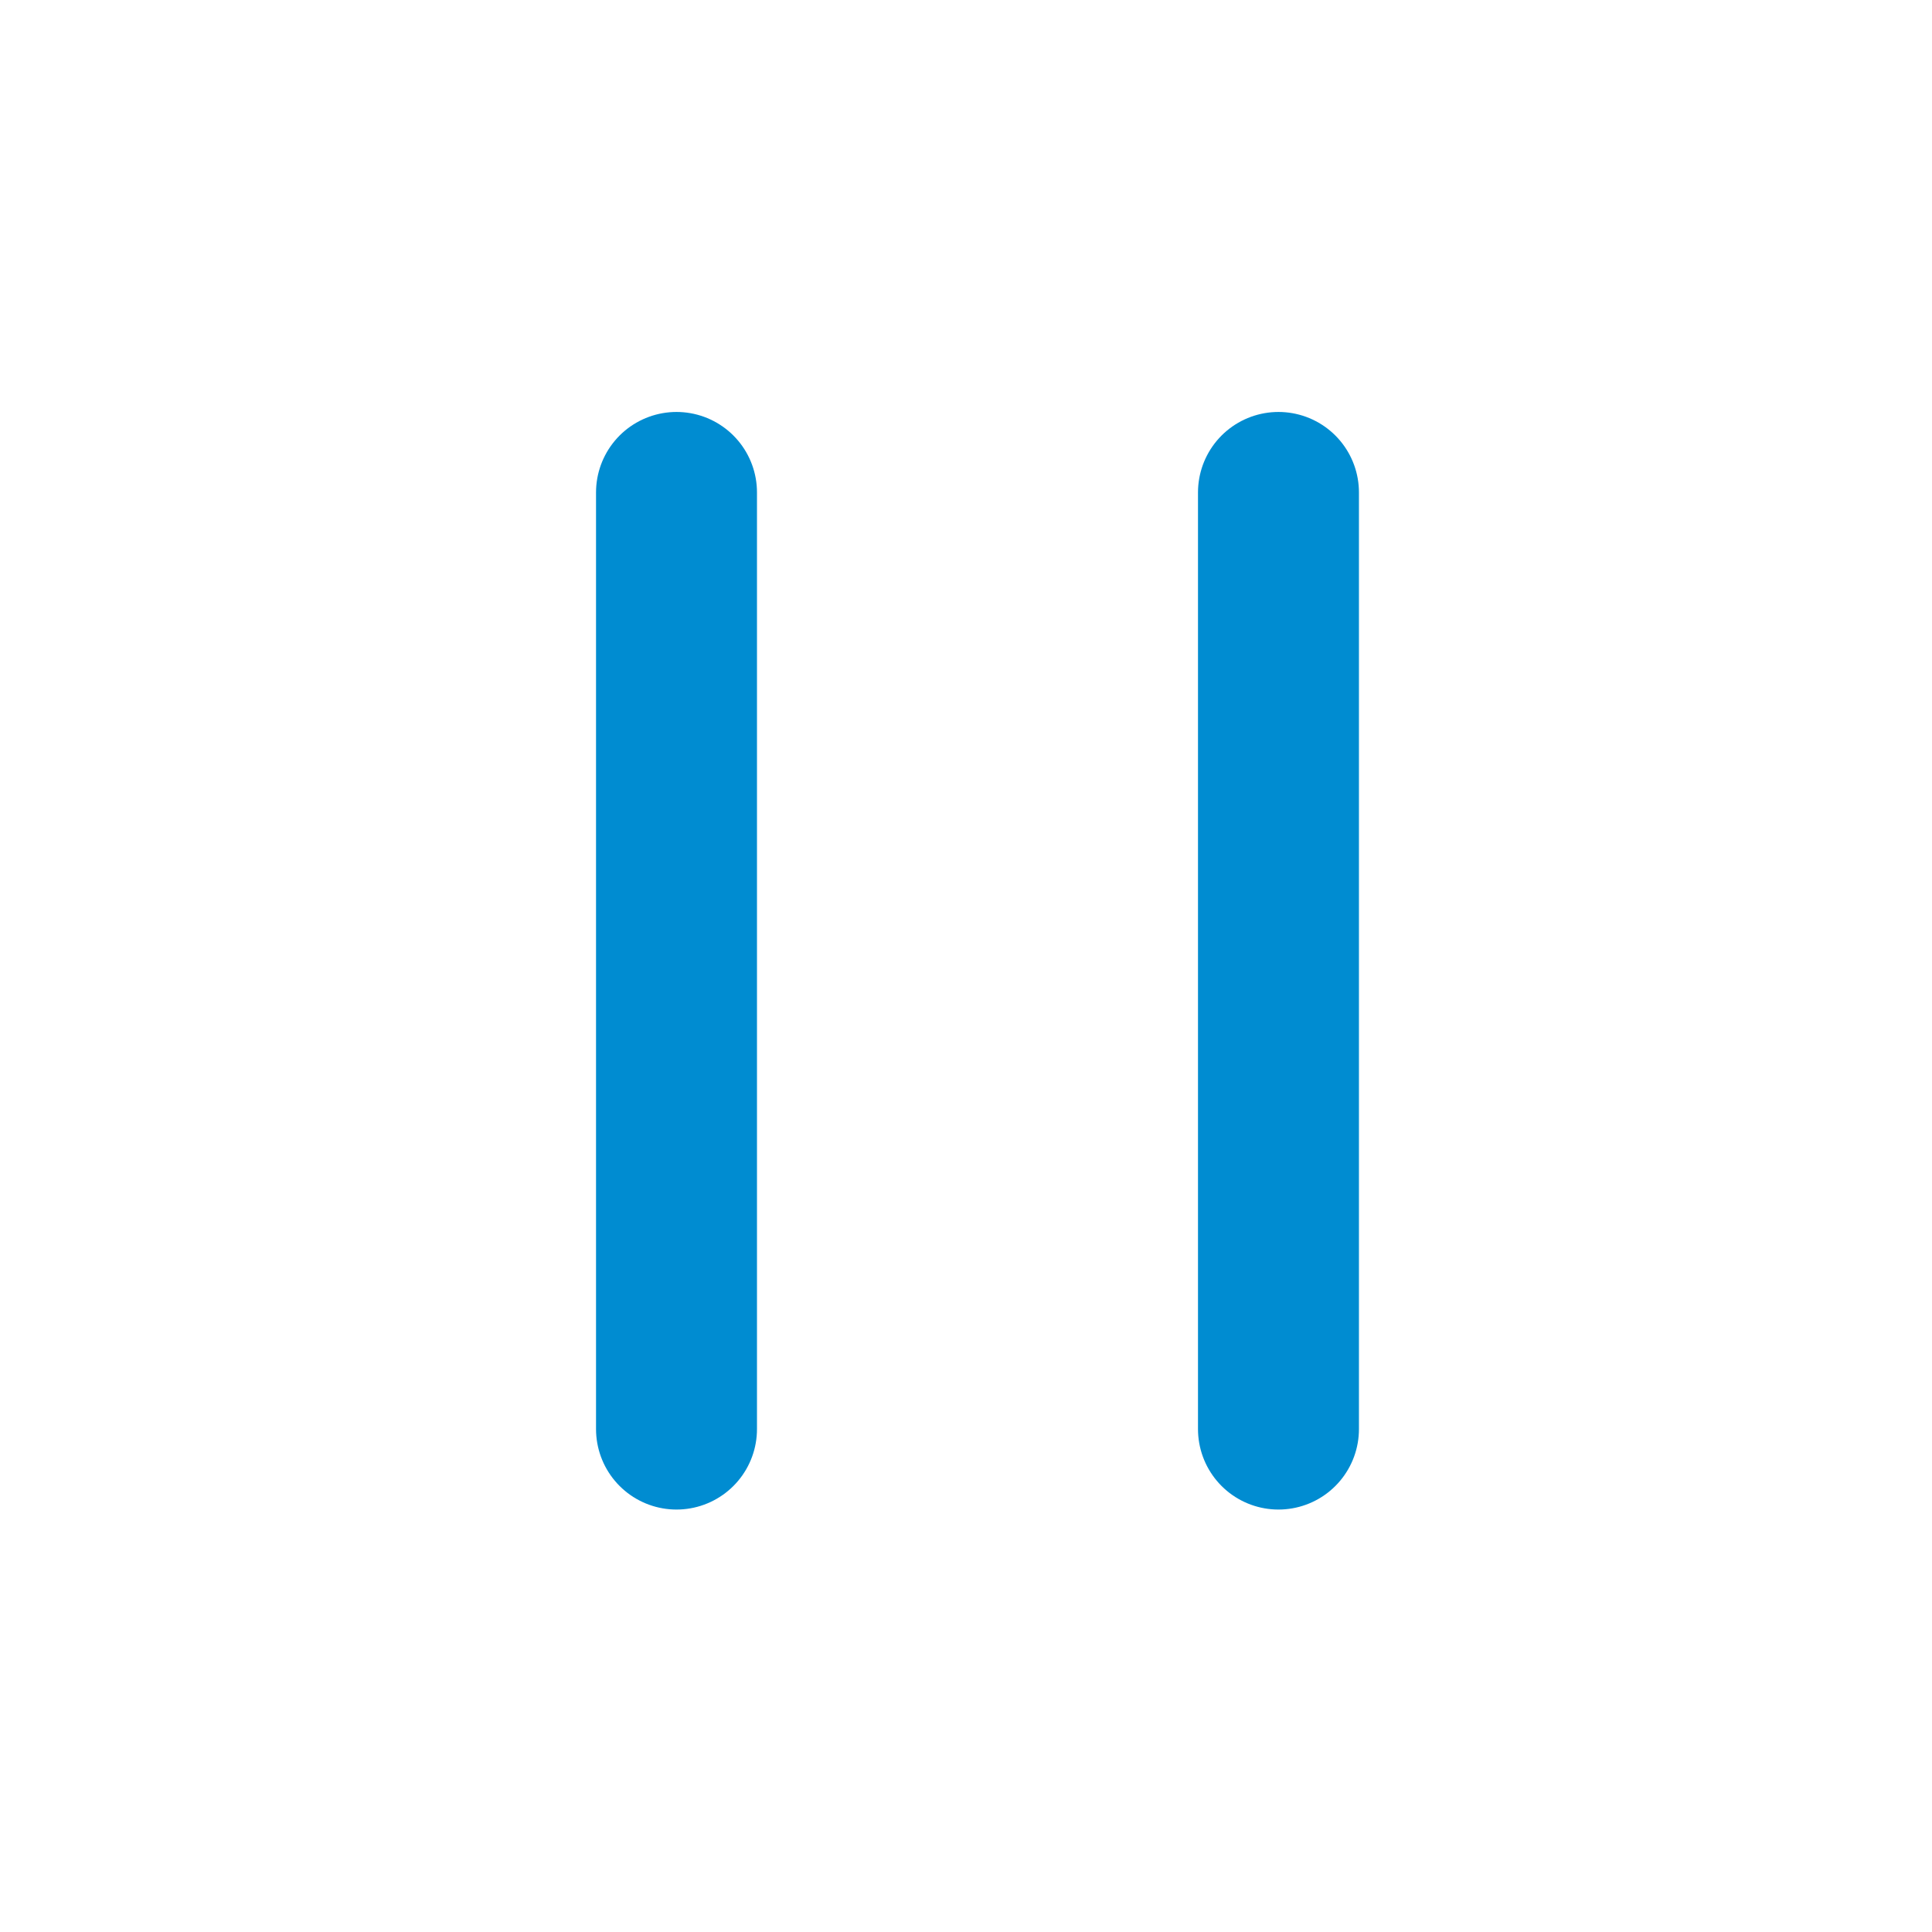
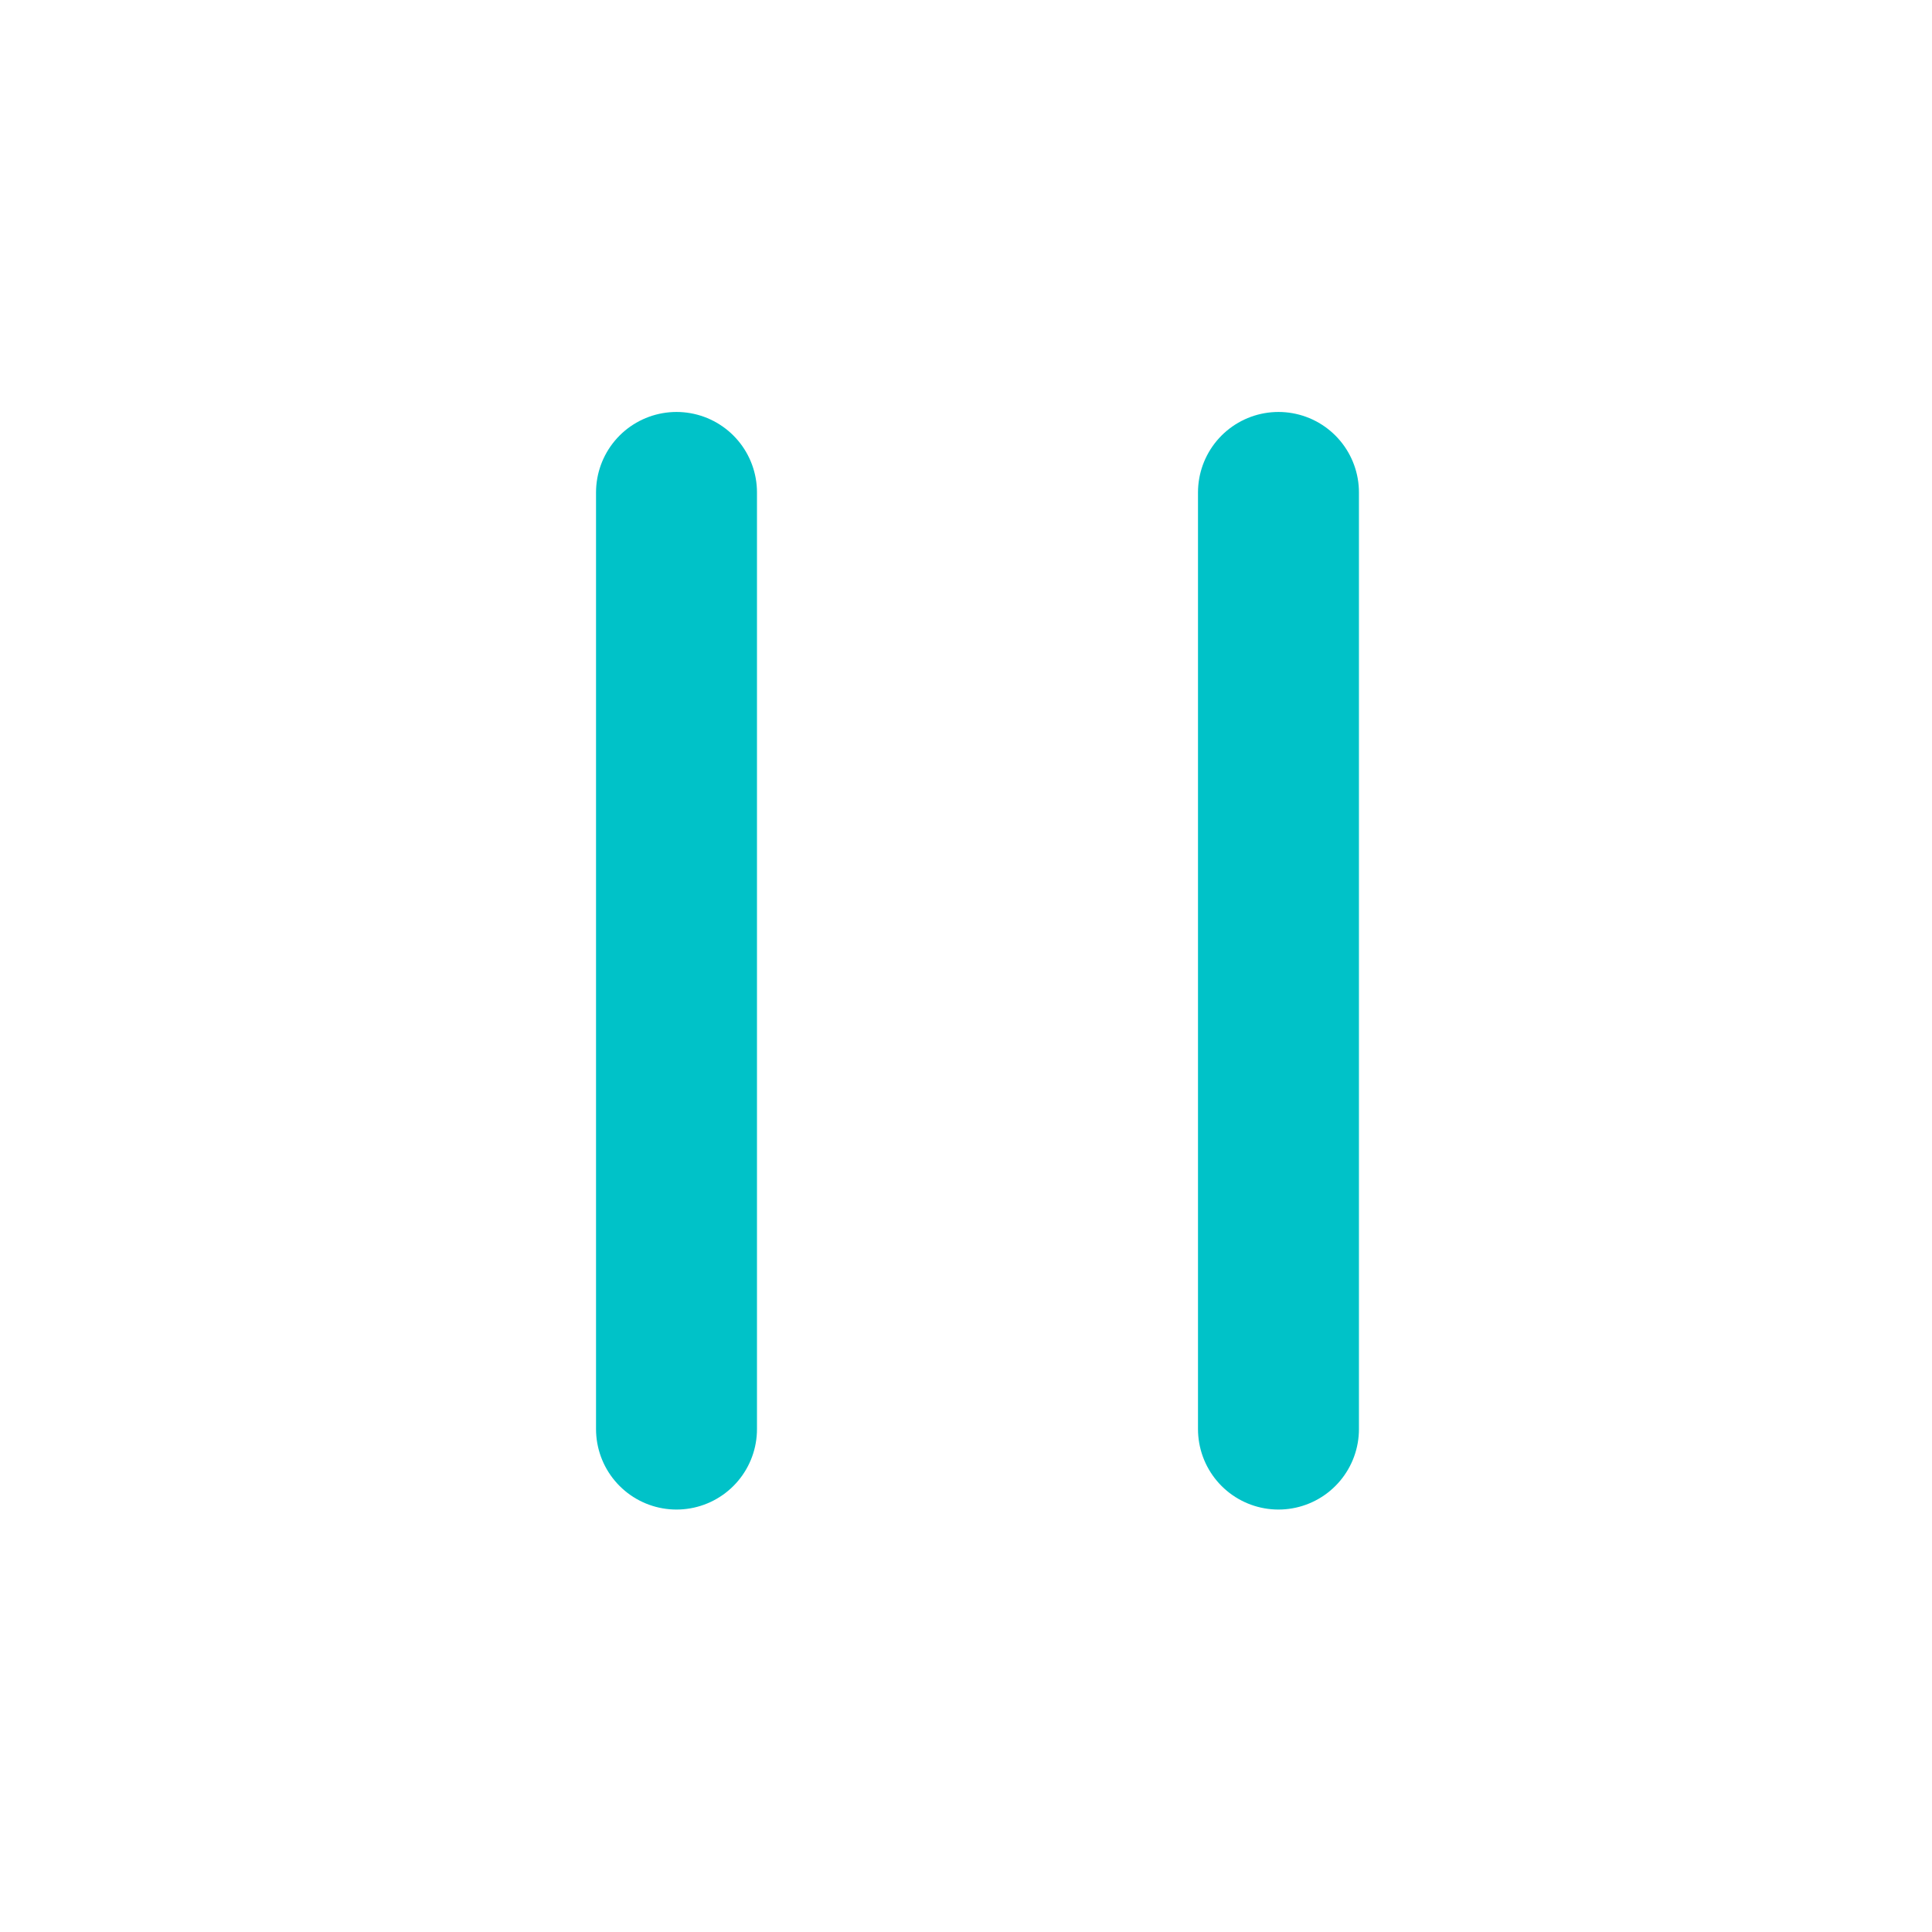
<svg xmlns="http://www.w3.org/2000/svg" width="48" height="48" viewBox="0 0 12.7 12.7" version="1.1" id="svg8">
  <defs id="defs2" />
  <g id="layer1" transform="translate(0,-284.3)">
-     <path style="fill:none;stroke:#008cd1;stroke-width:1.058;stroke-linecap:round;stroke-linejoin:miter;stroke-miterlimit:4;stroke-dasharray:none;stroke-opacity:1" d="m 4.447,287.537 v 6.157" id="path836" />
-     <path id="path838" d="m 8.404,287.537 v 6.157" style="fill:none;stroke:#008cd1;stroke-width:1.058;stroke-linecap:round;stroke-linejoin:miter;stroke-miterlimit:4;stroke-dasharray:none;stroke-opacity:1" />
+     <path style="fill:none;stroke:#00c2c8;stroke-width:1.058;stroke-linecap:round;stroke-linejoin:miter;stroke-miterlimit:4;stroke-dasharray:none;stroke-opacity:1" d="m 4.447,287.537 v 6.157" id="path836" />
+     <path id="path838" d="m 8.404,287.537 v 6.157" style="fill:none;stroke:#00c2c8;stroke-width:1.058;stroke-linecap:round;stroke-linejoin:miter;stroke-miterlimit:4;stroke-dasharray:none;stroke-opacity:1" />
  </g>
</svg>
